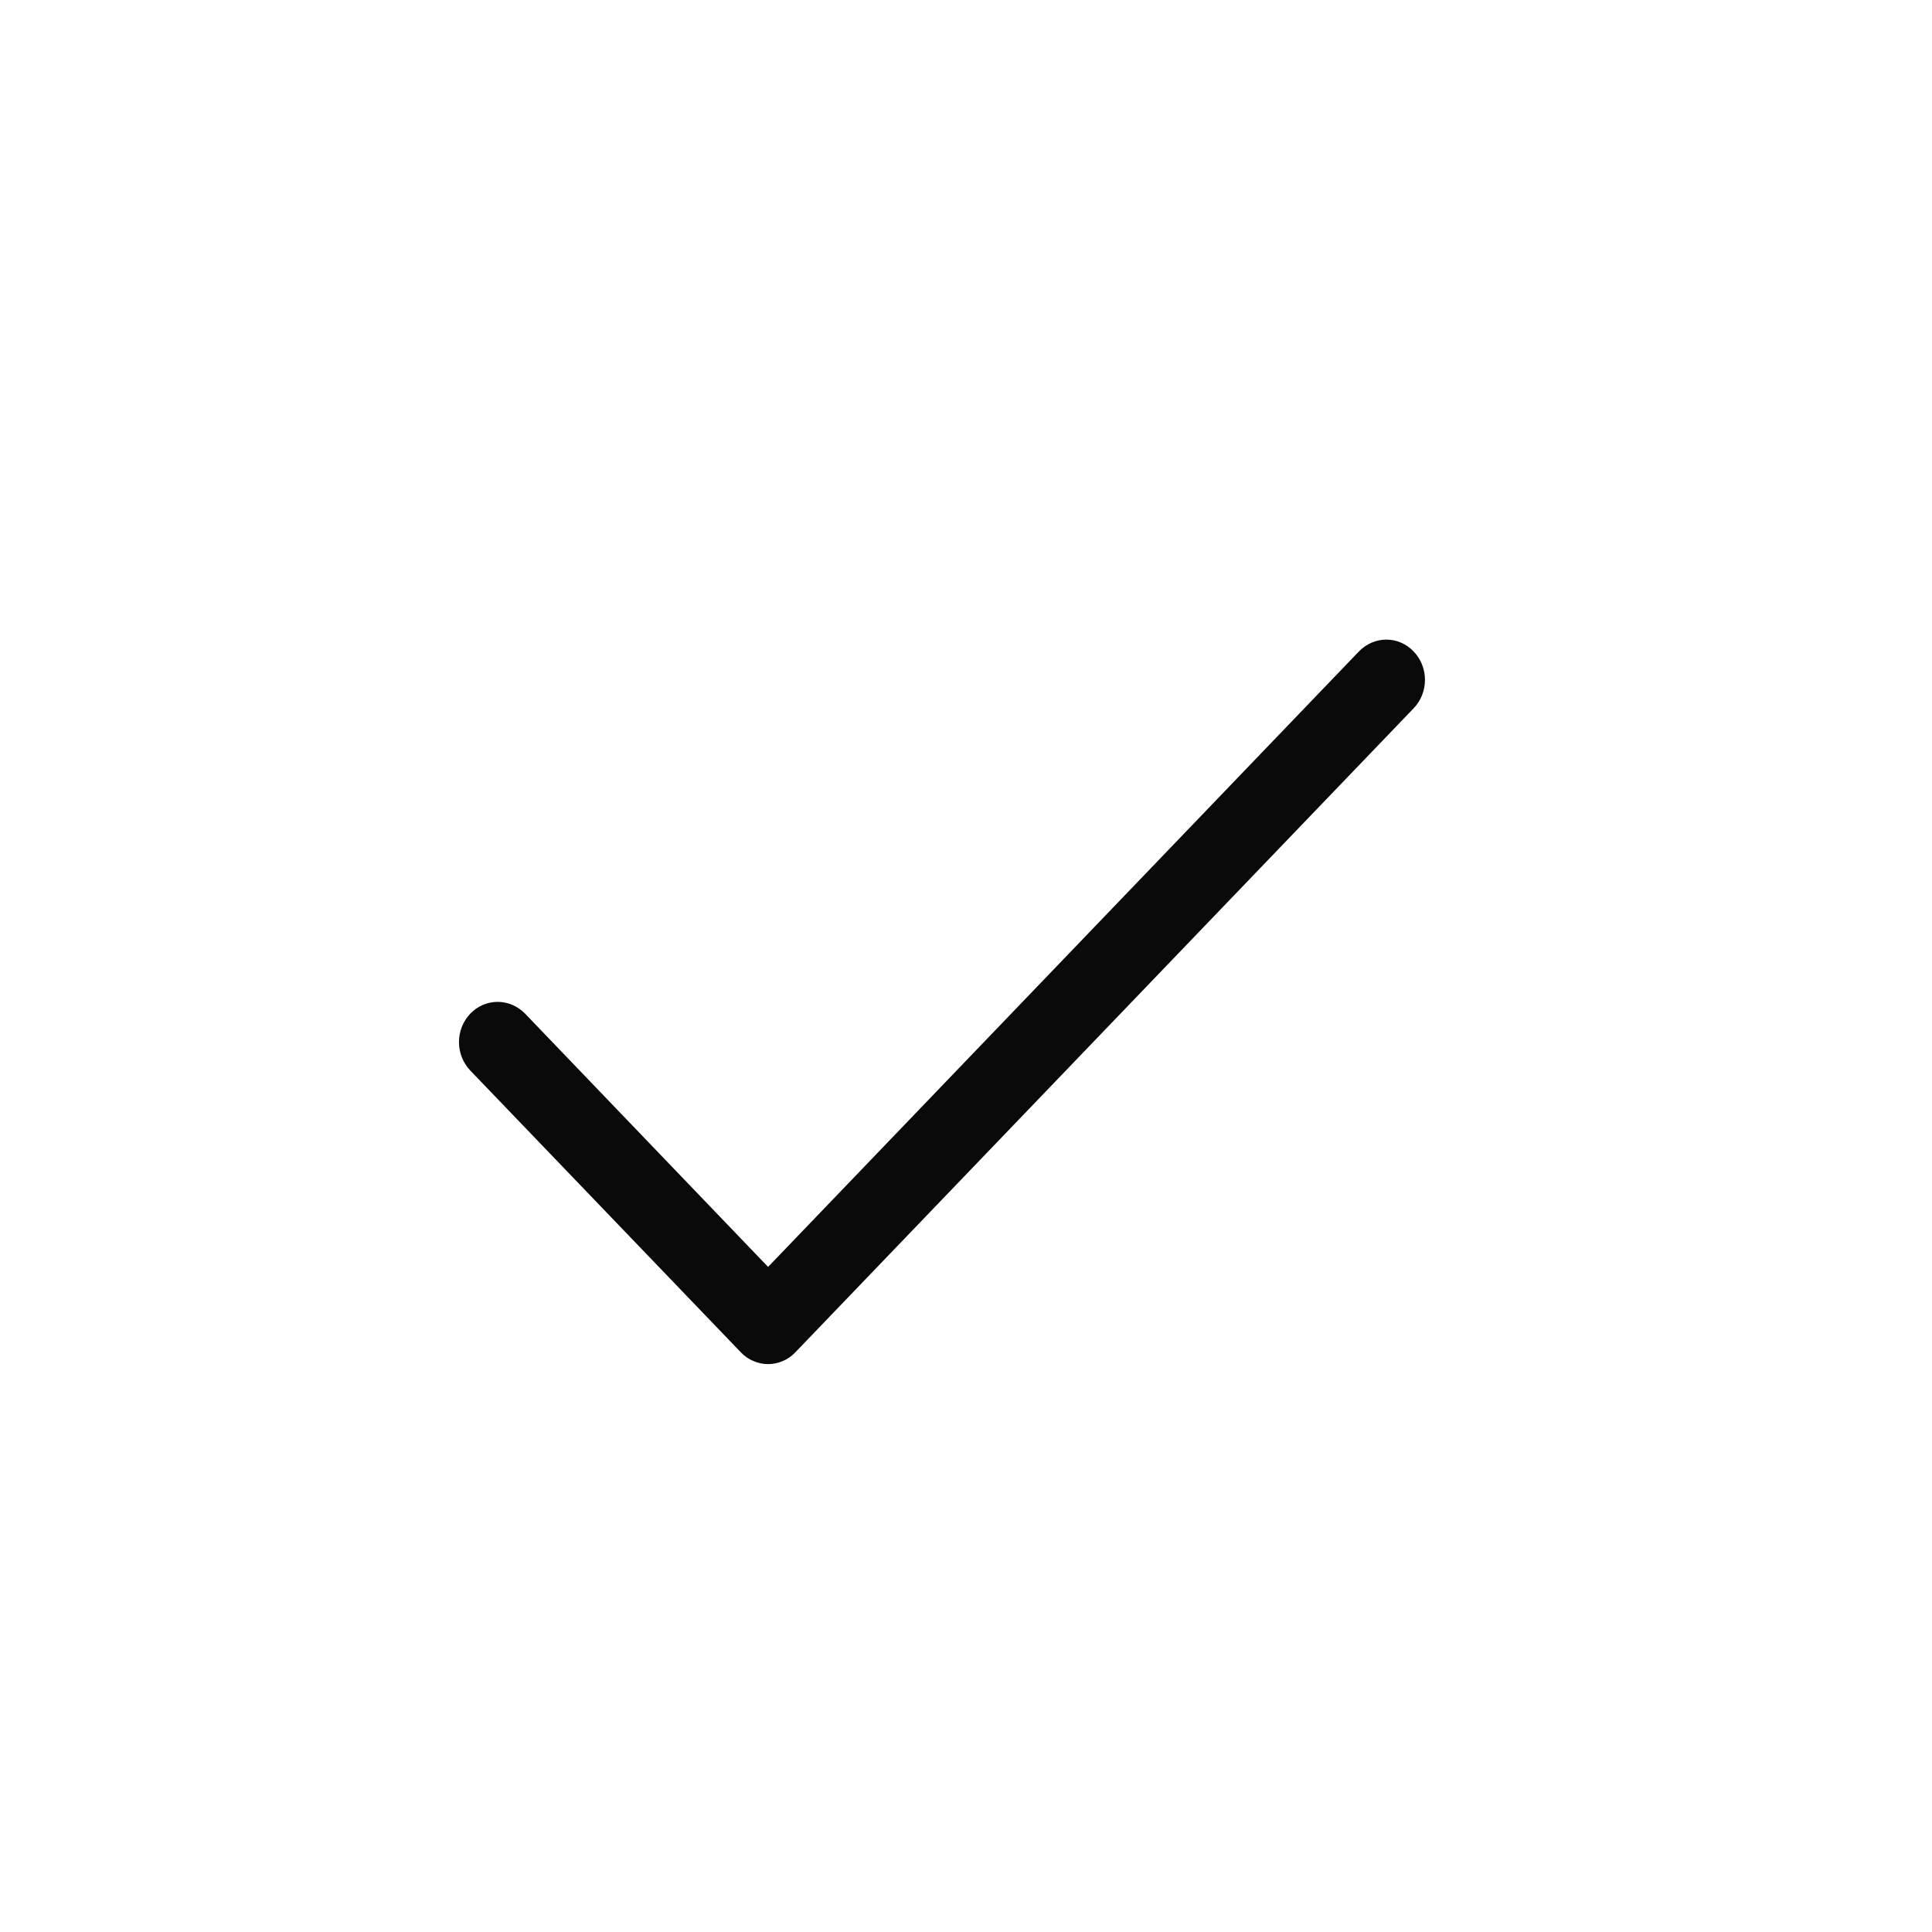
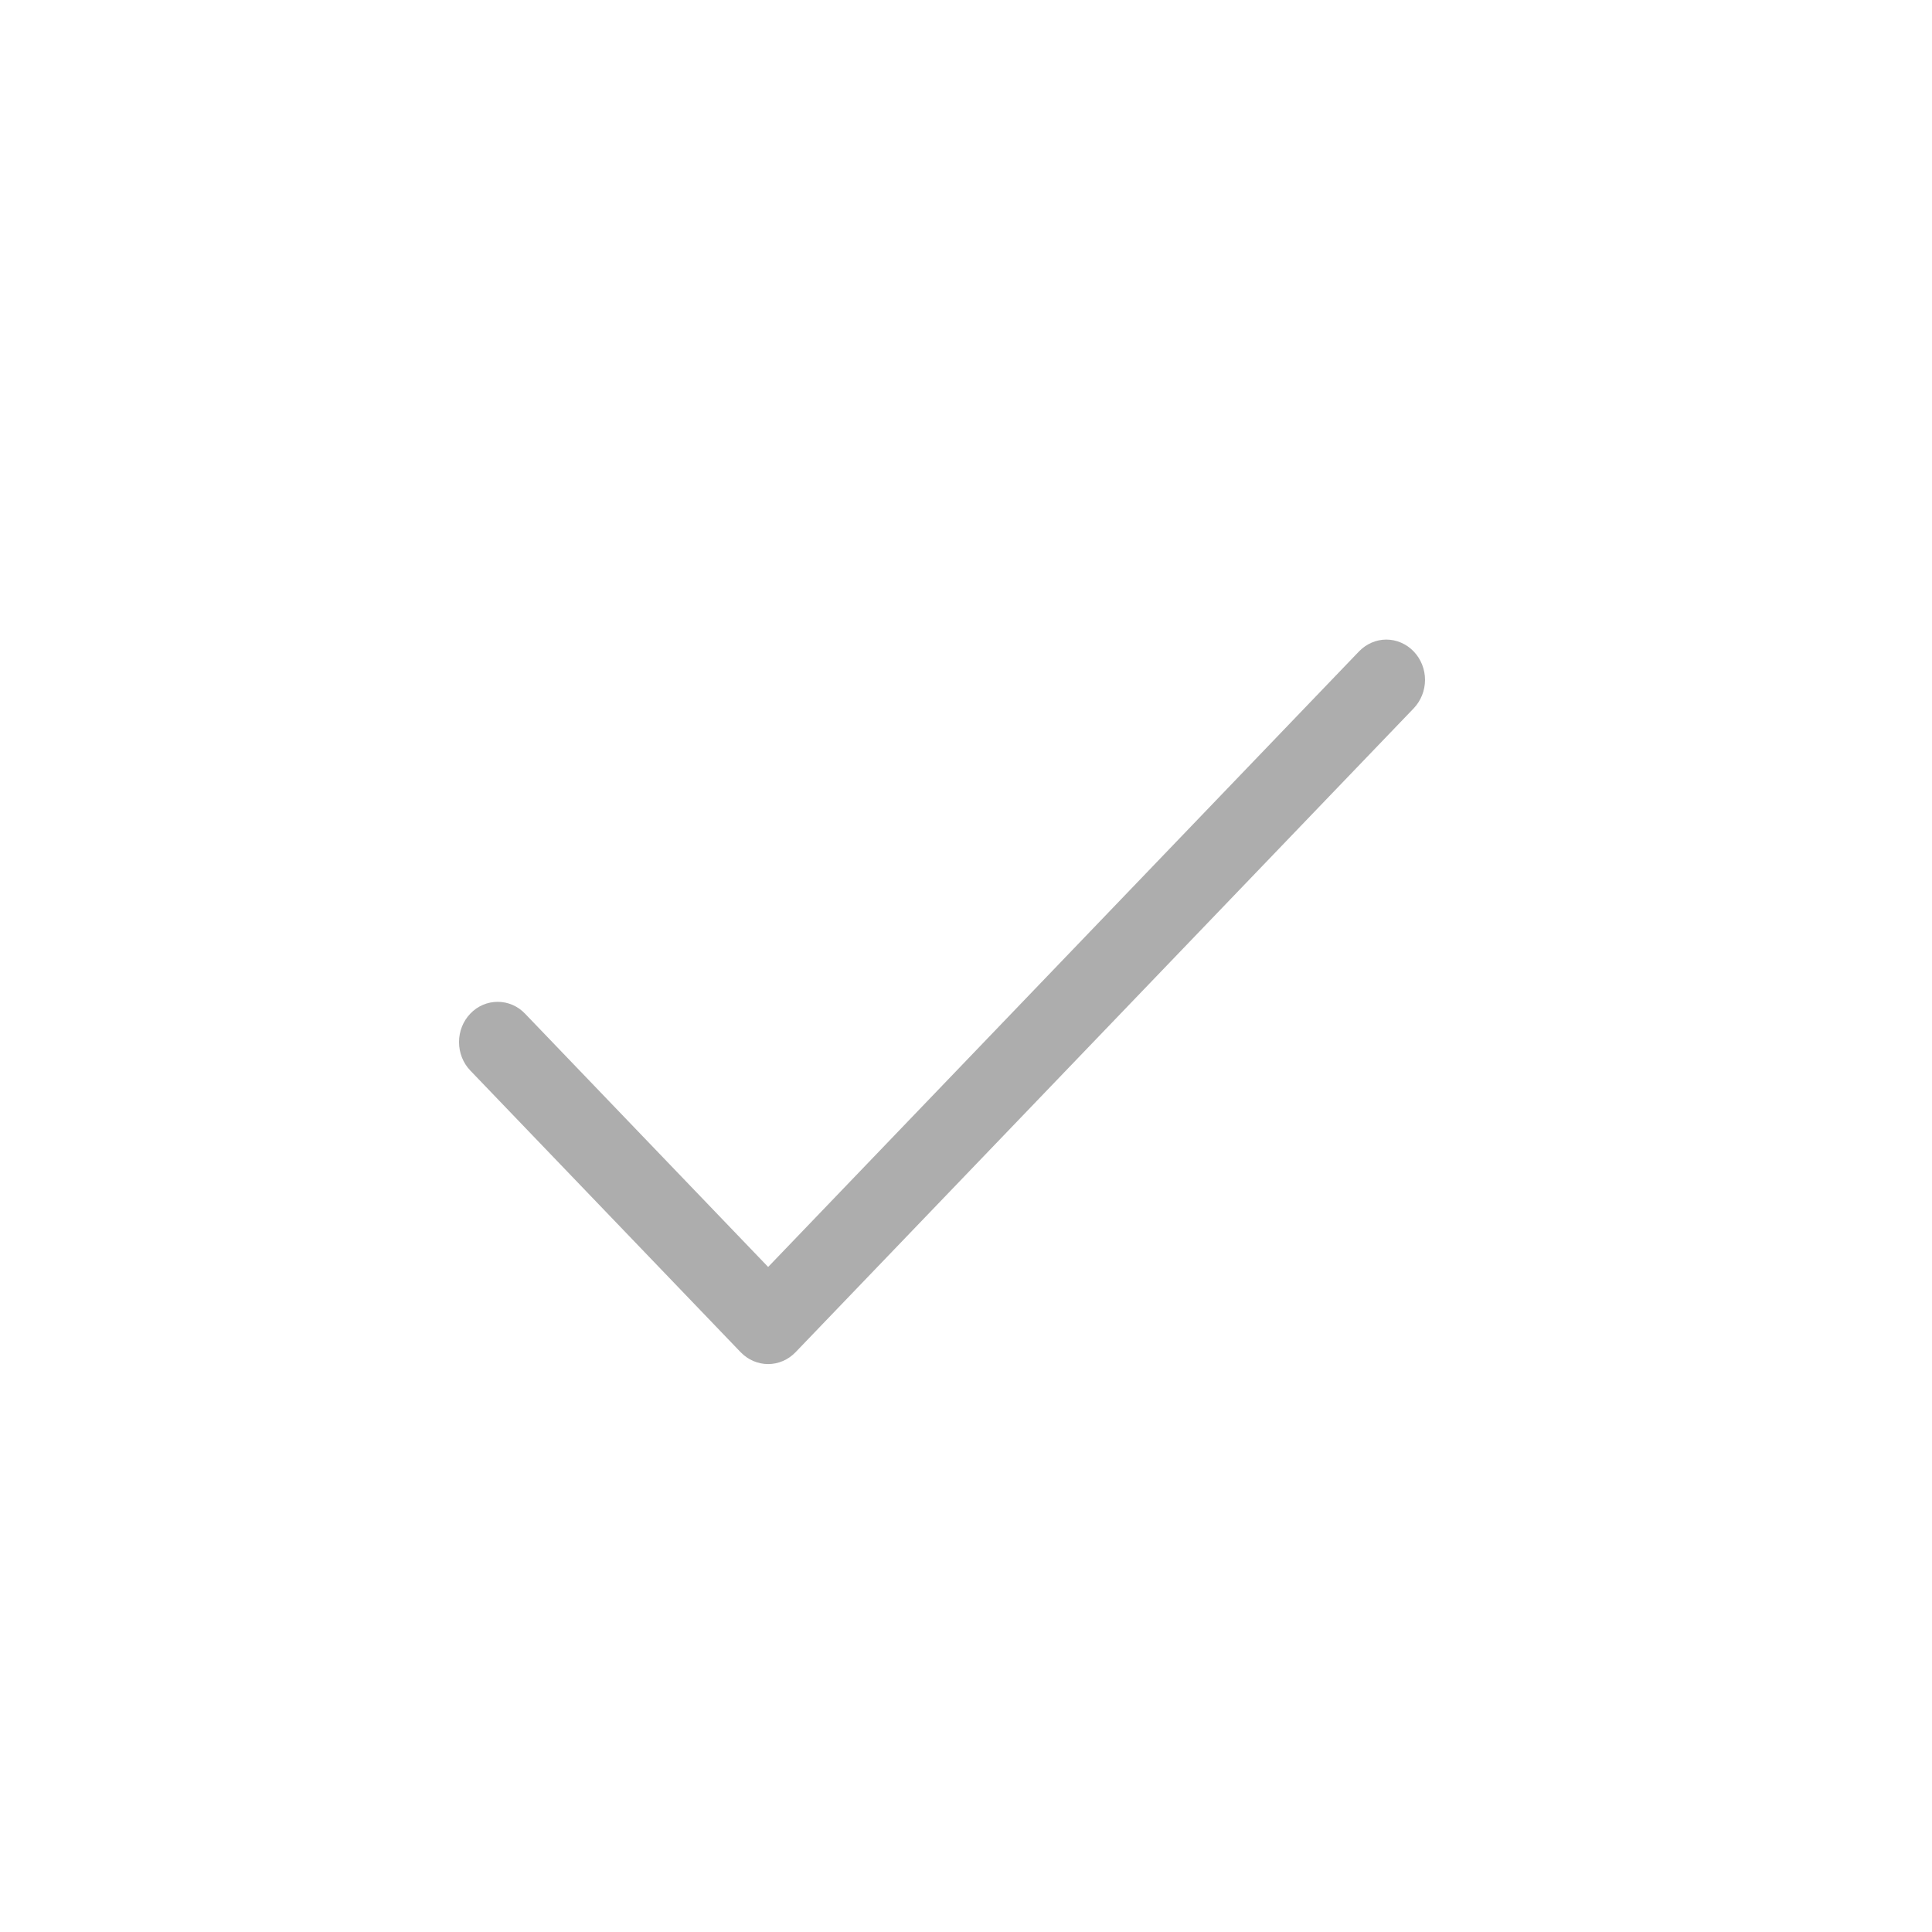
- <svg xmlns="http://www.w3.org/2000/svg" width="16" height="16" viewBox="0 0 16 16" fill="none">
-   <path d="M11.707 5.866L6.587 11.199C6.558 11.23 6.522 11.255 6.484 11.271C6.445 11.288 6.403 11.297 6.361 11.297C6.319 11.297 6.277 11.288 6.238 11.271C6.2 11.255 6.164 11.23 6.135 11.199L3.895 8.866C3.835 8.803 3.801 8.719 3.801 8.63C3.801 8.542 3.835 8.457 3.895 8.394C3.955 8.332 4.036 8.297 4.121 8.297C4.206 8.297 4.287 8.332 4.348 8.394L6.361 10.492L11.254 5.395C11.315 5.332 11.396 5.297 11.481 5.297C11.566 5.297 11.647 5.332 11.707 5.395C11.767 5.457 11.801 5.542 11.801 5.63C11.801 5.719 11.767 5.804 11.707 5.866Z" fill="#0A0A0A" />
+ <svg xmlns="http://www.w3.org/2000/svg" width="22" height="22" viewBox="0 0 22 22" fill="none">
+   <path d="M16.098 8.066L9.058 15.399C9.017 15.441 8.969 15.475 8.915 15.498C8.862 15.521 8.804 15.533 8.747 15.533C8.689 15.533 8.632 15.521 8.578 15.498C8.525 15.475 8.476 15.441 8.435 15.399L5.356 12.191C5.273 12.105 5.227 11.988 5.227 11.866C5.227 11.745 5.273 11.628 5.356 11.542C5.438 11.456 5.55 11.408 5.667 11.408C5.784 11.408 5.896 11.456 5.978 11.542L8.747 14.427L15.475 7.418C15.558 7.332 15.67 7.283 15.786 7.283C15.903 7.283 16.015 7.332 16.098 7.418C16.18 7.504 16.227 7.62 16.227 7.742C16.227 7.863 16.18 7.98 16.098 8.066Z" fill="#ADADAD" />
</svg>
